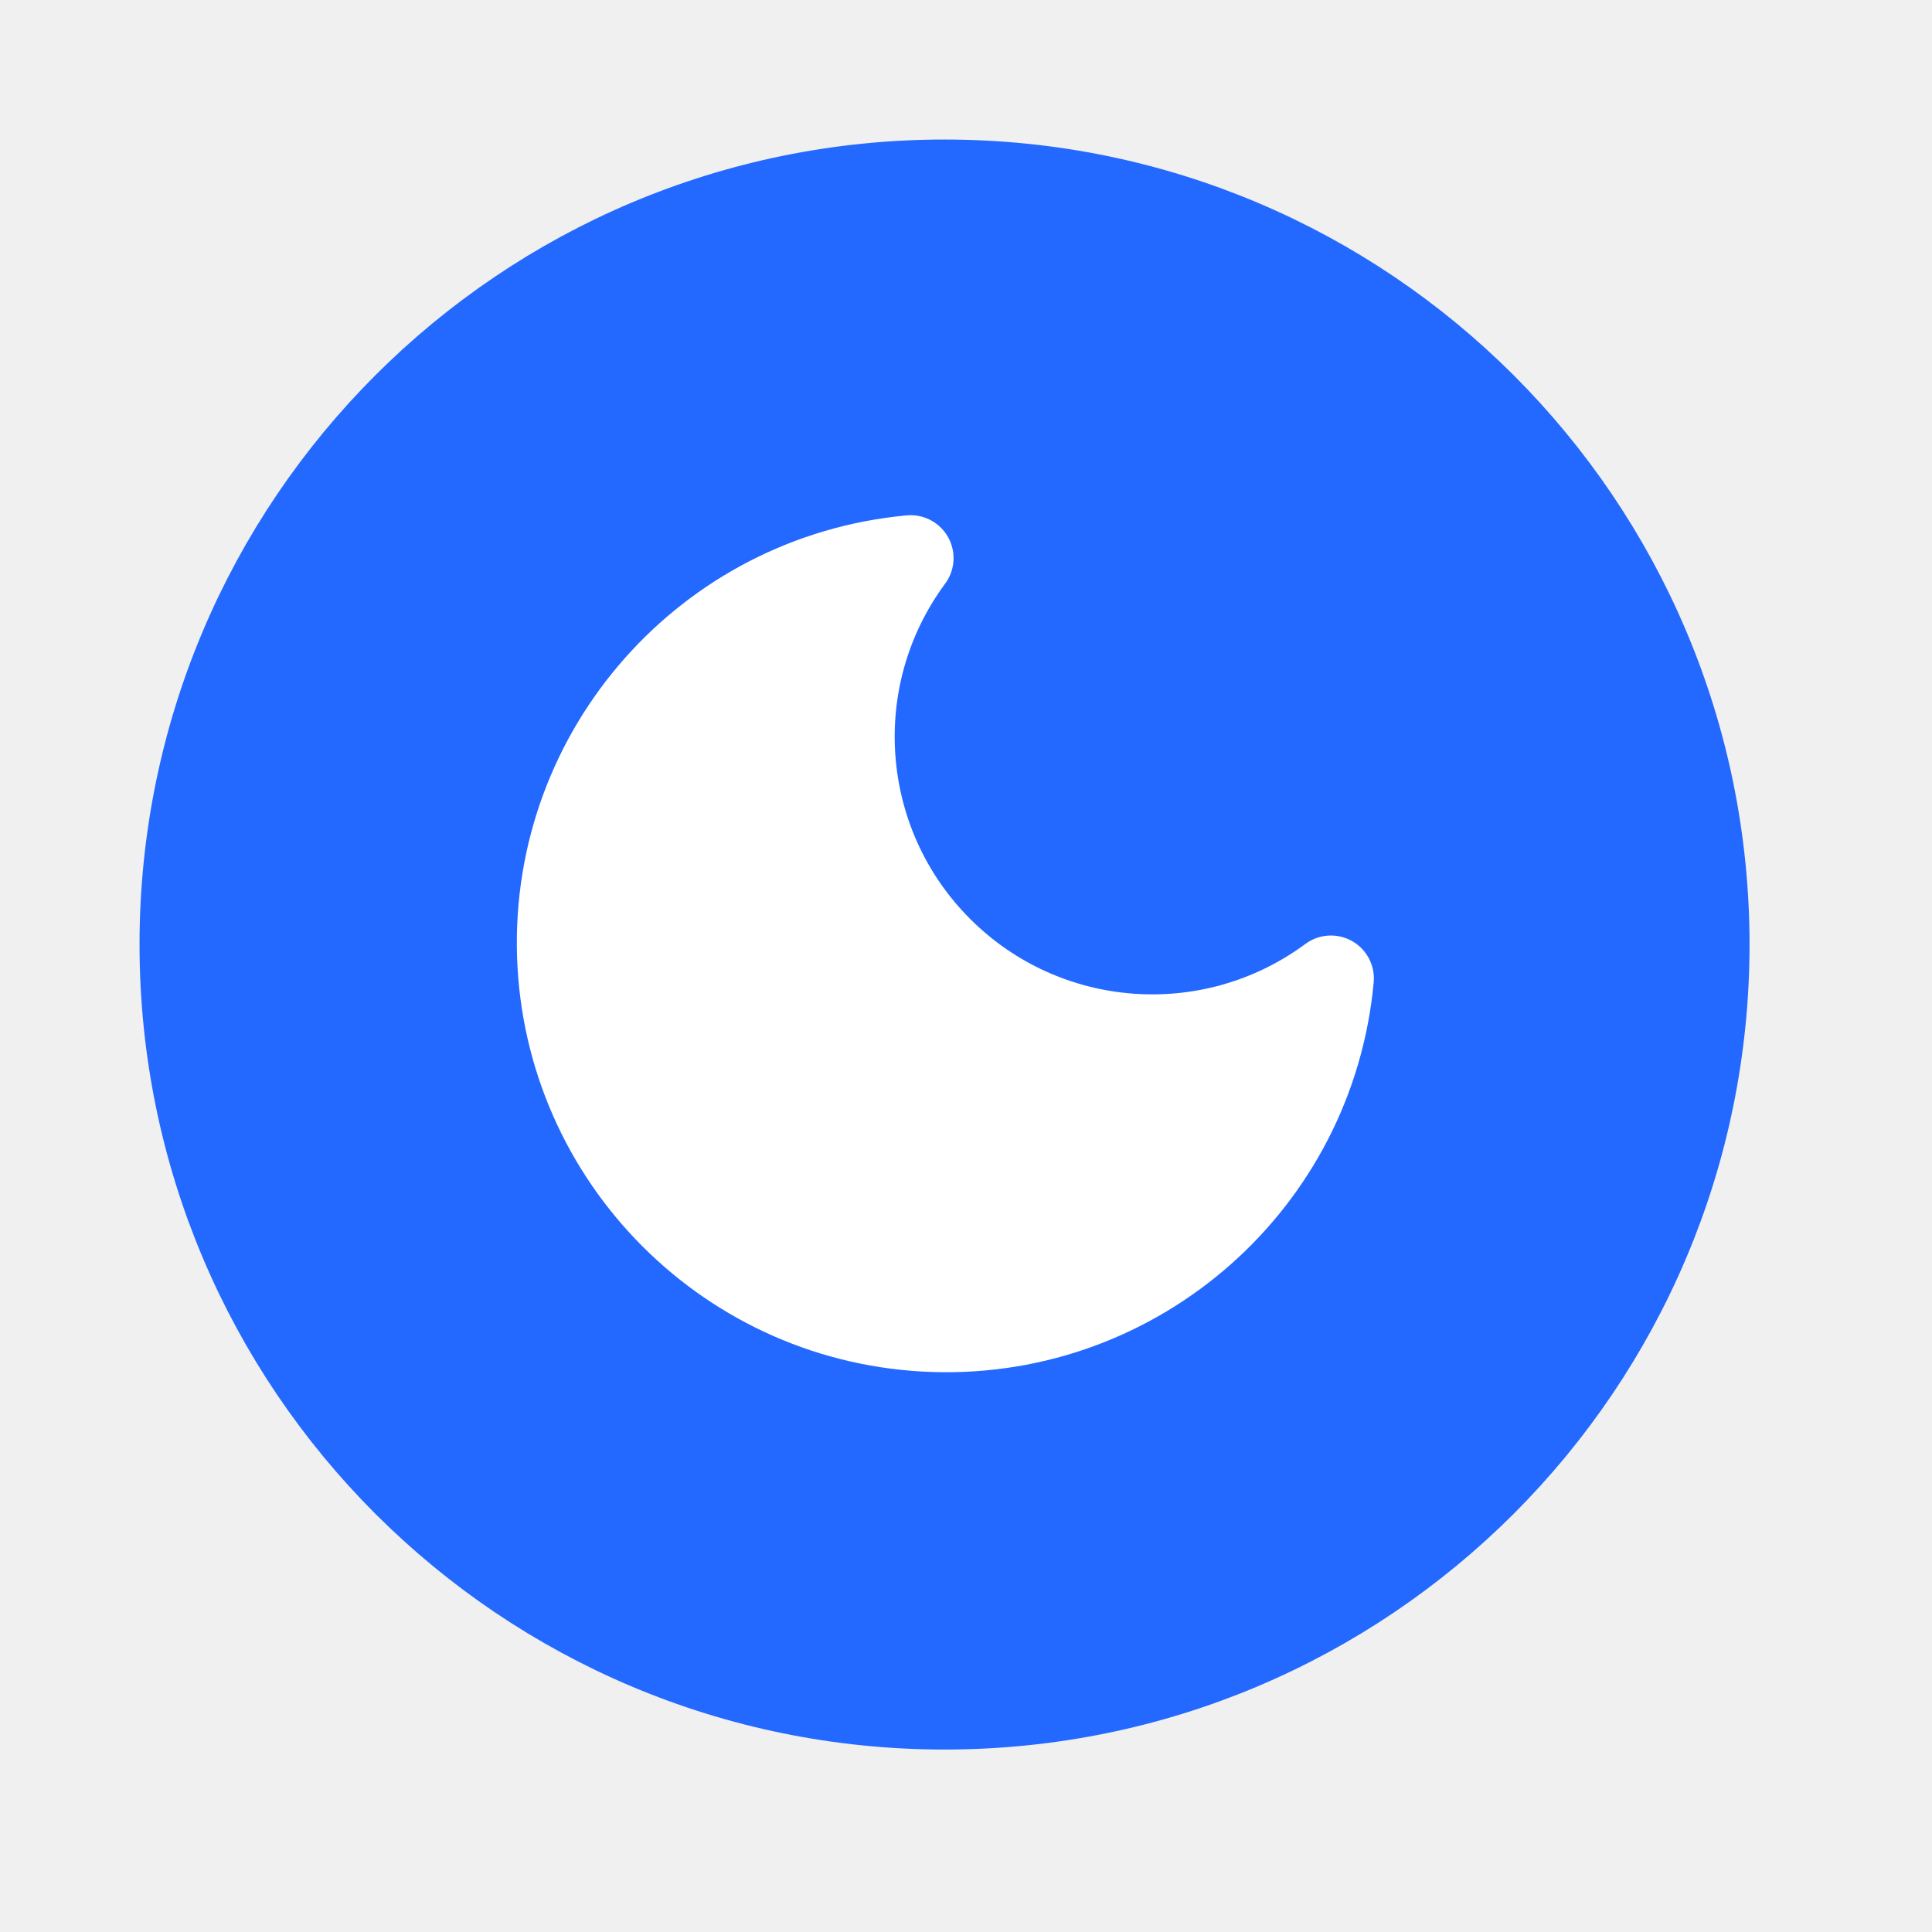
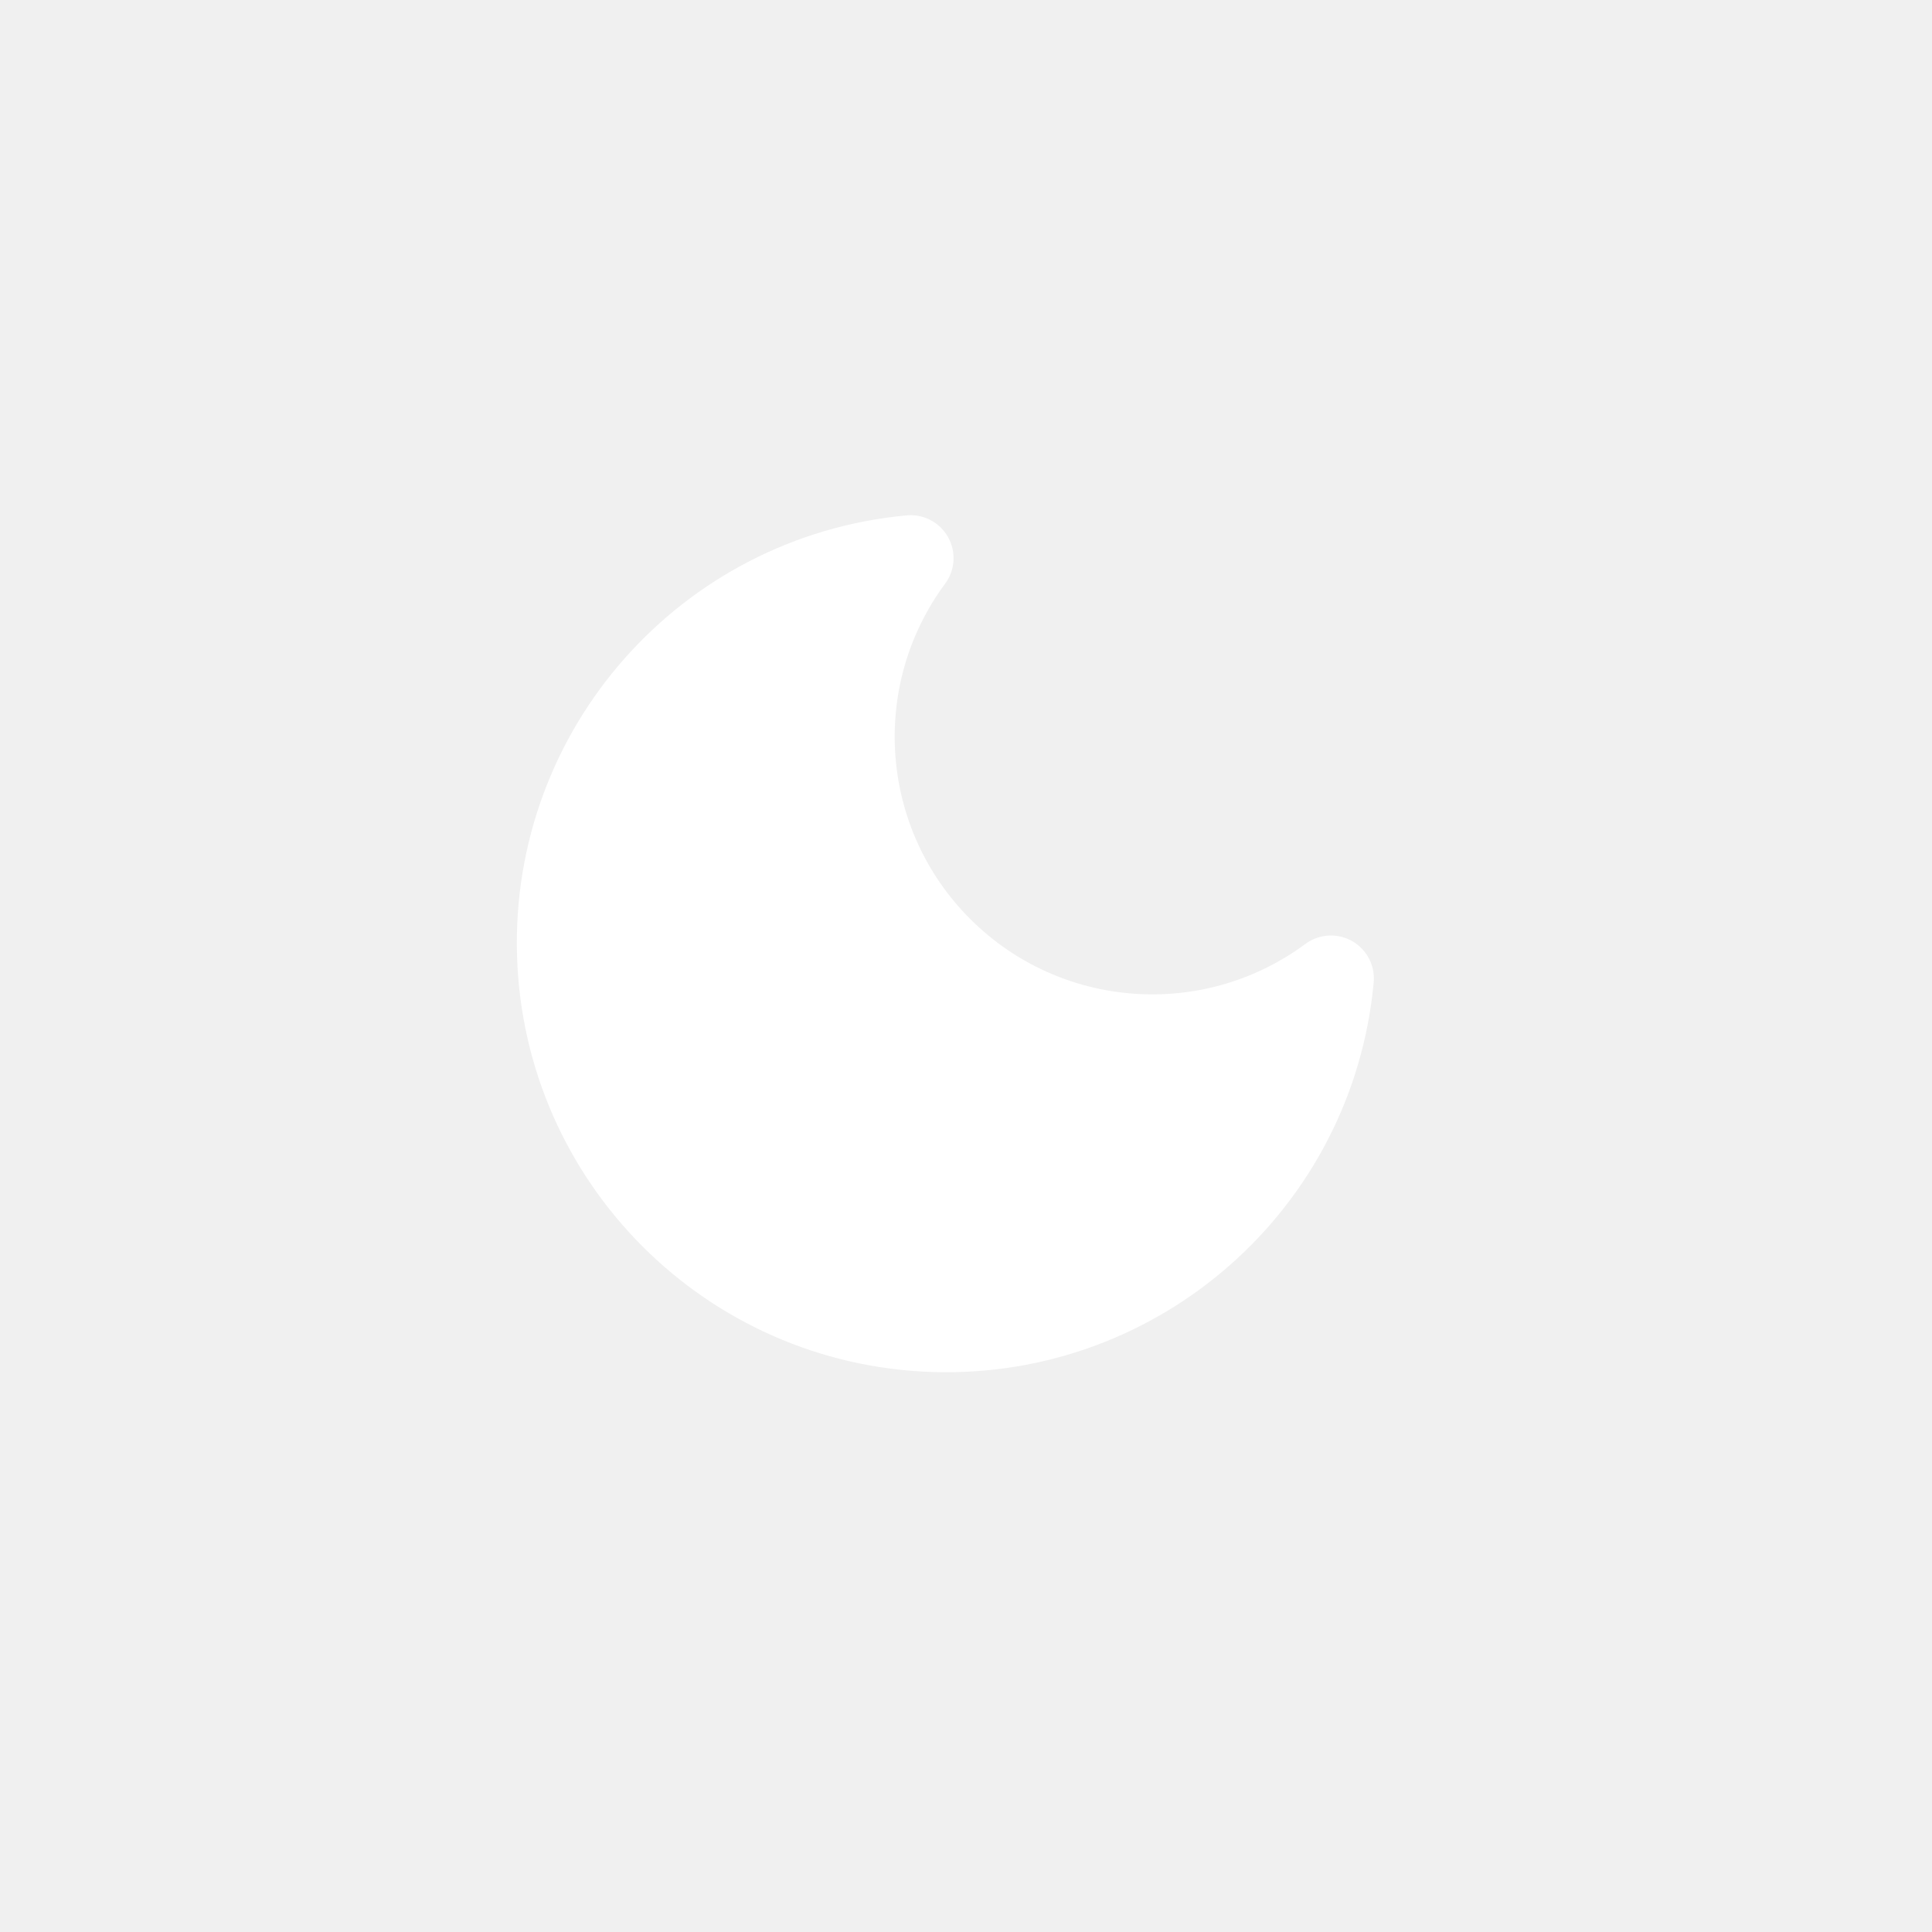
- <svg viewBox="-10 -10 45 45" width="28" height="28" stroke="#fff" stroke-width="2" fill="#2369ff" stroke-linecap="round" stroke-linejoin="round" class="css-i6dzq1">
-   <circle cx="12" cy="12" r="18" stroke="#2369ff" stroke-width="1.5" fill="#2369ff" />
+ <svg viewBox="-10 -10 45 45" width="28" height="28" stroke="#fff" stroke-width="2" fill="transparent" stroke-linecap="round" stroke-linejoin="round" class="css-i6dzq1">
  <path d="M21 12.79A9 9 0 1 1 11.21 3 7 7 0 0 0 21 12.79z" fill="#fff" />
</svg>
